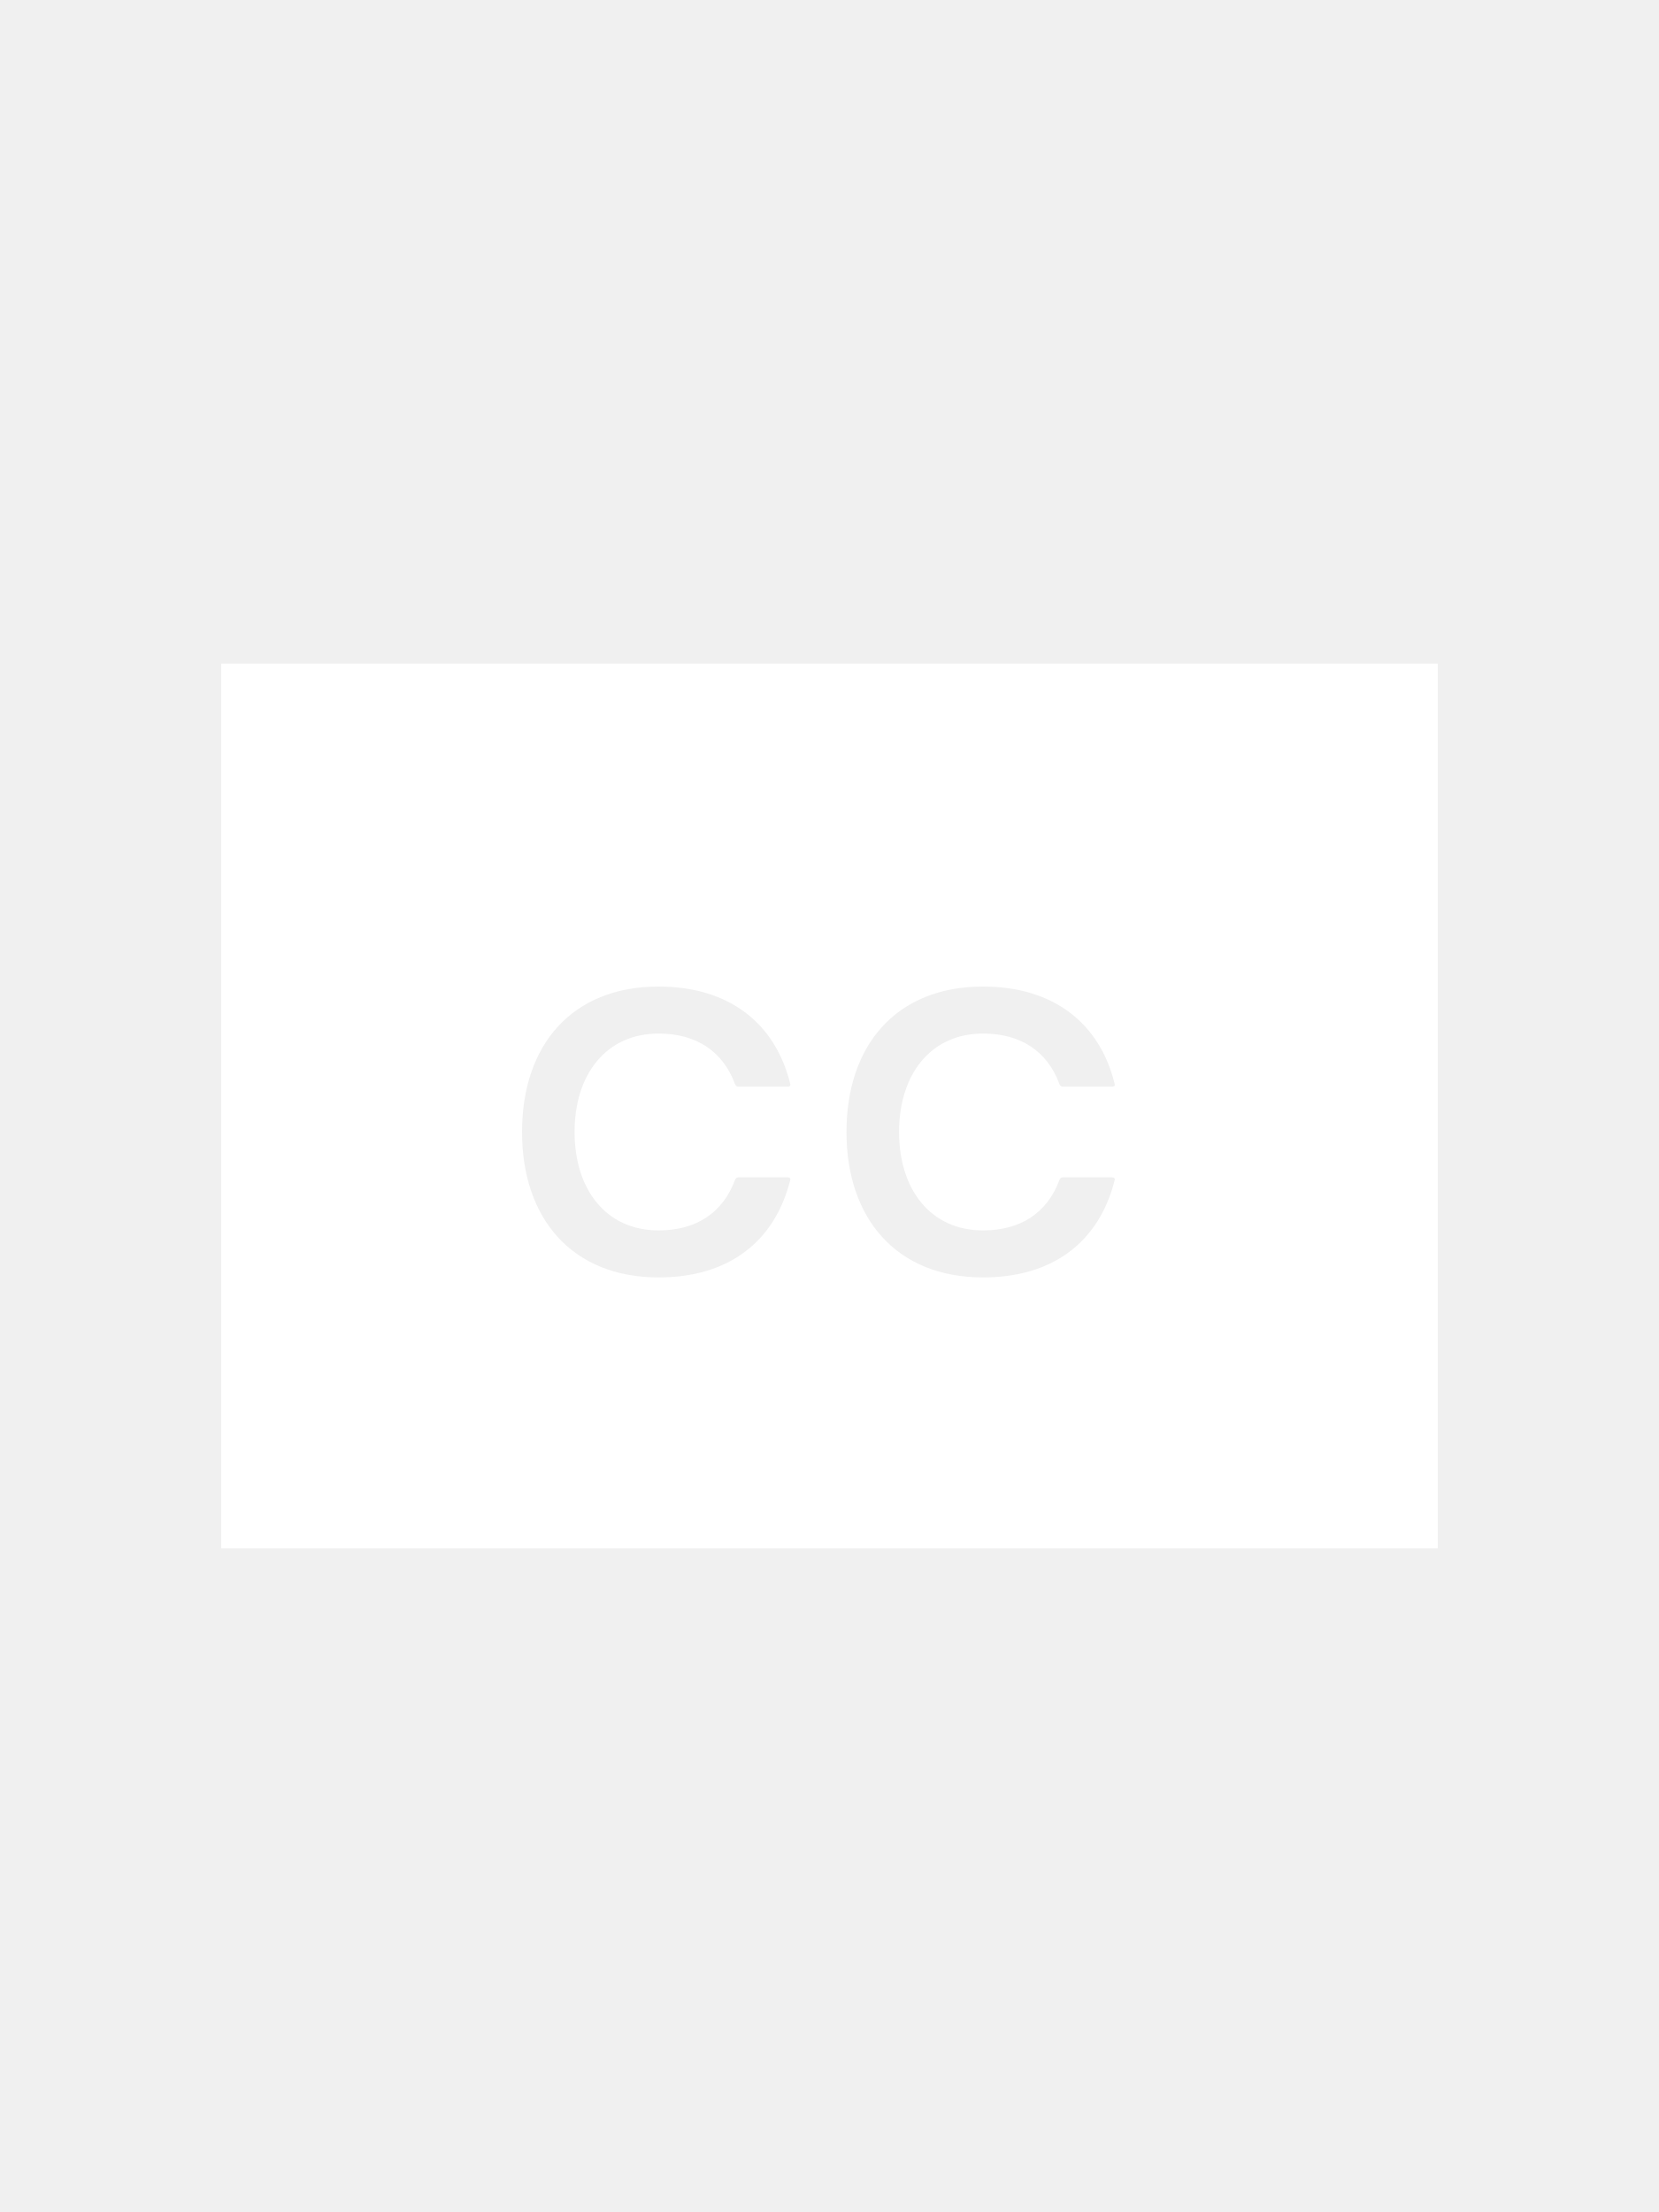
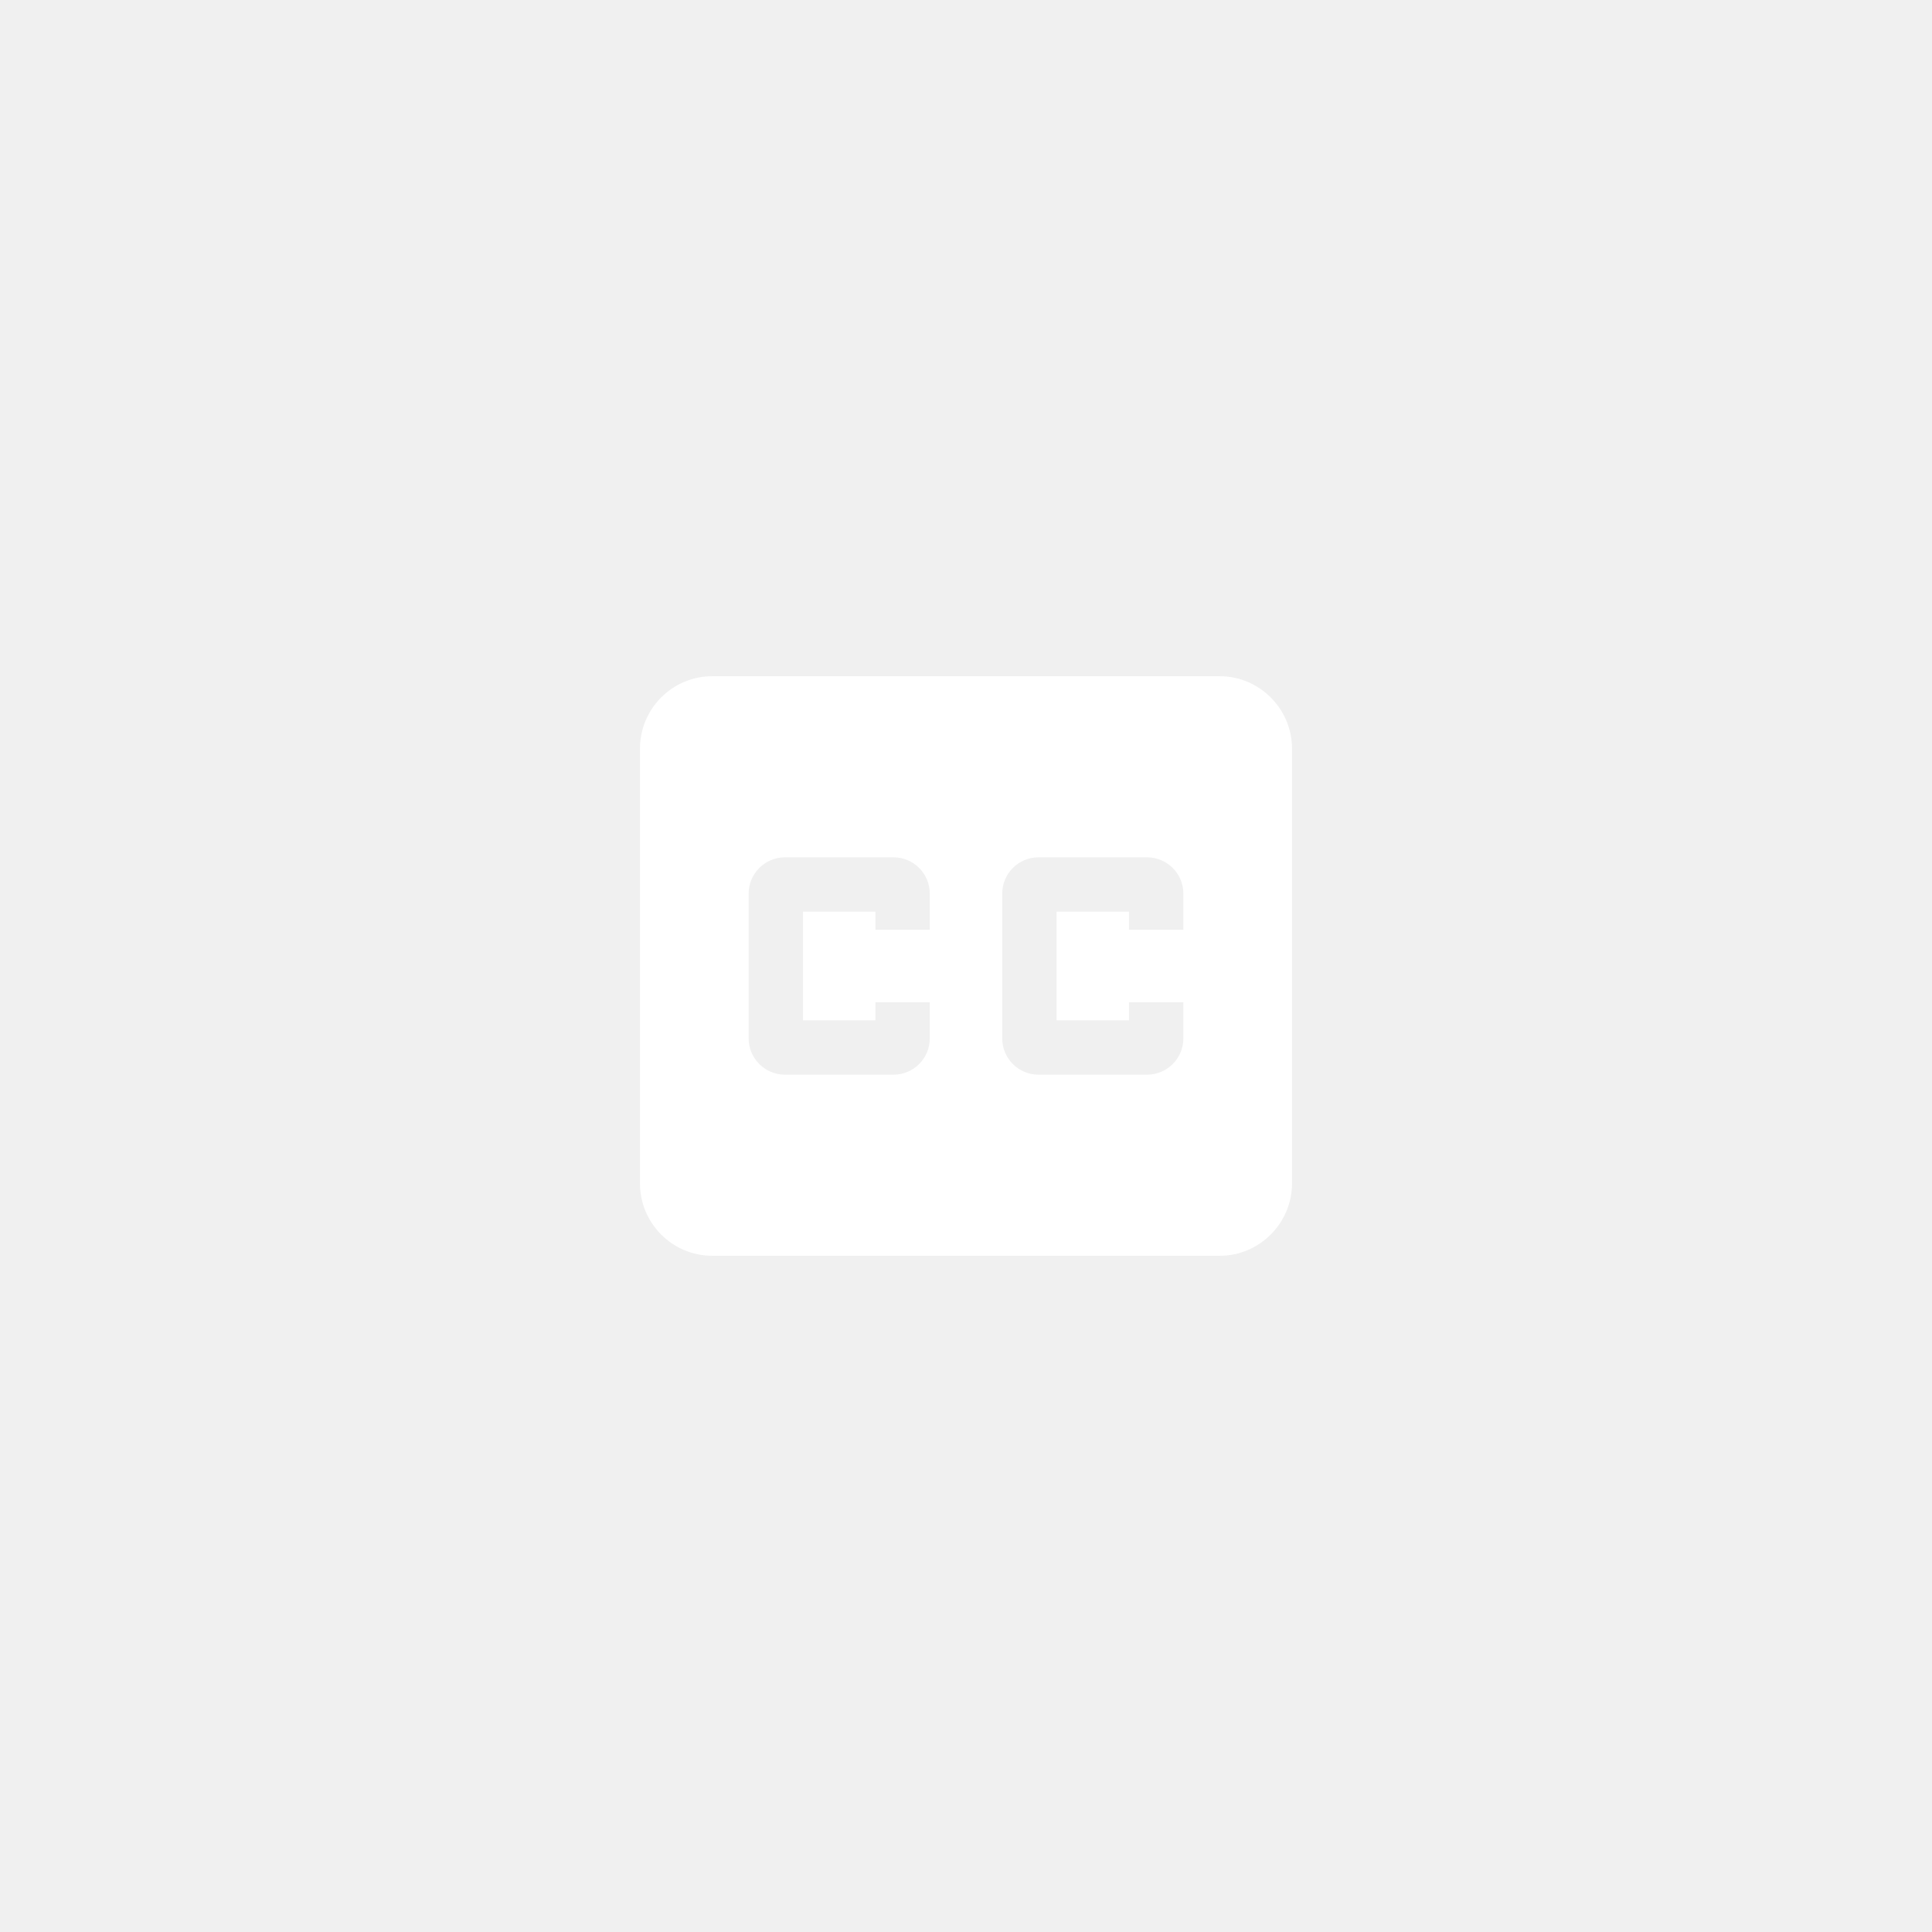
- <svg xmlns="http://www.w3.org/2000/svg" width="30px" height="40px" viewBox="0 0 30 40" version="1.1">
-   <defs />
-   <g id="Page-1" stroke="none" stroke-width="1" fill="none" fill-rule="evenodd">
-     <g id="cc" fill="#FFFFFF">
-       <path d="M4,12 L26,12 L26,28 L4,28 L4,12 Z M14.24,19.65 C14.27,19.65 14.3,19.64 14.29,19.6 C14.02,18.5 13.18,17.84 11.91,17.84 C10.34,17.84 9.44,18.9 9.44,20.47 C9.44,22.03 10.34,23.1 11.91,23.1 C13.18,23.1 14.01,22.45 14.29,21.34 C14.3,21.3 14.27,21.29 14.24,21.29 L13.35,21.29 C13.32,21.29 13.3,21.31 13.29,21.34 C13.07,21.93 12.59,22.25 11.91,22.25 C10.96,22.25 10.39,21.51 10.39,20.47 C10.39,19.43 10.96,18.69 11.91,18.69 C12.59,18.69 13.07,19.01 13.29,19.6 C13.3,19.63 13.32,19.65 13.35,19.65 L14.24,19.65 Z M20.108,19.65 C20.137,19.65 20.168,19.64 20.157,19.6 C19.887,18.5 19.047,17.84 17.777,17.84 C16.207,17.84 15.307,18.9 15.307,20.47 C15.307,22.03 16.207,23.1 17.777,23.1 C19.047,23.1 19.878,22.45 20.157,21.34 C20.168,21.3 20.137,21.29 20.108,21.29 L19.218,21.29 C19.188,21.29 19.168,21.31 19.157,21.34 C18.938,21.93 18.457,22.25 17.777,22.25 C16.828,22.25 16.258,21.51 16.258,20.47 C16.258,19.43 16.828,18.69 17.777,18.69 C18.457,18.69 18.938,19.01 19.157,19.6 C19.168,19.63 19.188,19.65 19.218,19.65 L20.108,19.65 Z" id="Combined-Shape" />
-     </g>
-   </g>
+ <svg xmlns="http://www.w3.org/2000/svg" width="40" height="40" viewBox="0 0 40 40" fill="none">
+   <path d="M25.25 14H14.75C13.918 14 13.25 14.675 13.25 15.5V24.5C13.25 25.325 13.918 26 14.75 26H25.25C26.075 26 26.75 25.325 26.75 24.5V15.5C26.75 14.675 26.075 14 25.25 14ZM19.25 19.25H18.125V18.875H16.625V21.125H18.125V20.75H19.25V21.5C19.25 21.913 18.913 22.25 18.5 22.25H16.25C15.838 22.25 15.5 21.913 15.5 21.5V18.5C15.5 18.087 15.838 17.75 16.25 17.75H18.5C18.913 17.75 19.25 18.087 19.25 18.5V19.25ZM24.5 19.25H23.375V18.875H21.875V21.125H23.375V20.75H24.5V21.5C24.5 21.913 24.163 22.25 23.75 22.25H21.5C21.087 22.25 20.75 21.913 20.75 21.5V18.5C20.75 18.087 21.087 17.75 21.5 17.75H23.75C24.163 17.75 24.5 18.087 24.5 18.5V19.25Z" fill="white" />
</svg>
